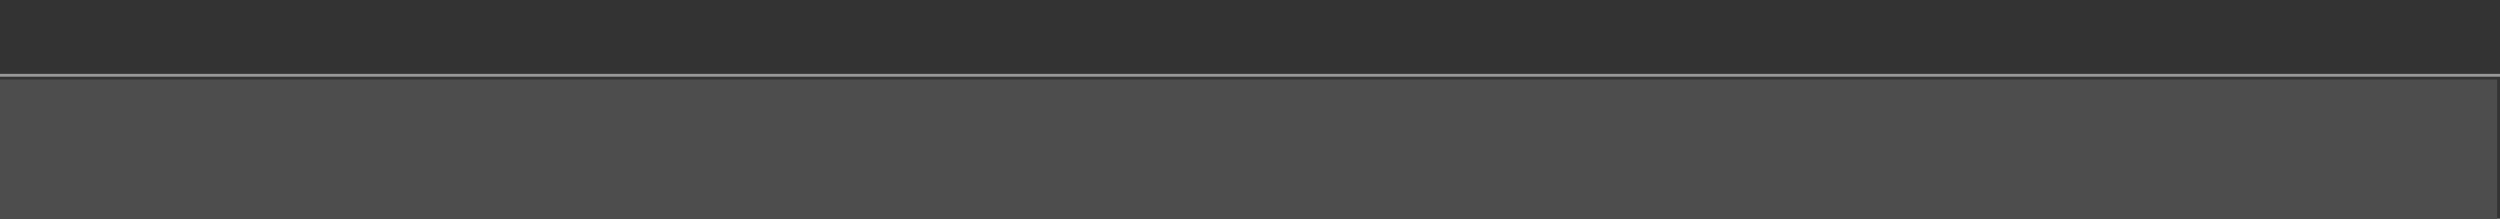
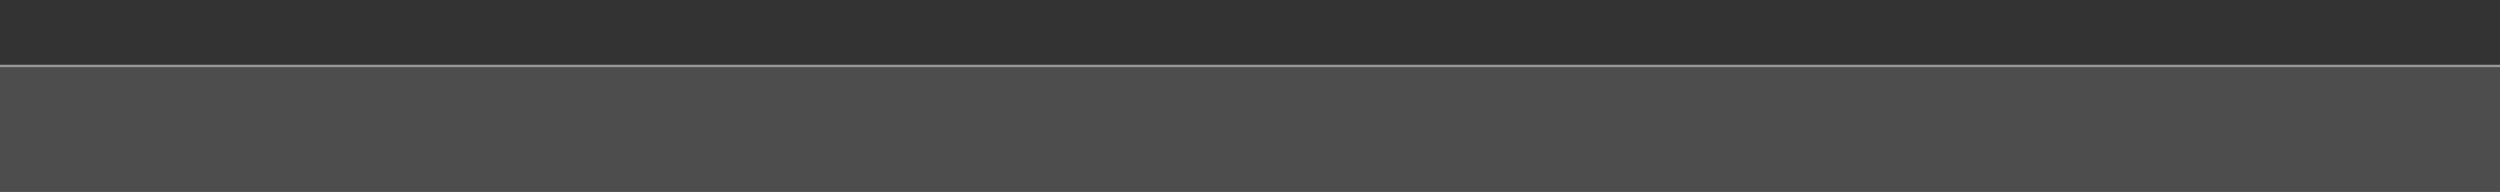
- <svg xmlns="http://www.w3.org/2000/svg" xmlns:xlink="http://www.w3.org/1999/xlink" id="svg2" version="1.1" width="880" height="77">
+ <svg xmlns="http://www.w3.org/2000/svg" xmlns:xlink="http://www.w3.org/1999/xlink" id="svg2" version="1.1" width="1004" height="77">
  <defs id="defs6">
    <linearGradient gradientTransform="matrix(1.064405,0,0,1,-1.701955,0)" gradientUnits="userSpaceOnUse" y2="8.909" x2="32.829" y1="8.909" x1="16.775" id="linearGradient3607-1" xlink:href="#linearGradient3601-1" />
    <linearGradient id="linearGradient3601-1">
      <stop id="stop3603-5" offset="0" style="stop-color:#4d4d4d;stop-opacity:1;" />
      <stop id="stop3605-9" offset="1" style="stop-color:#202020;stop-opacity:1;" />
    </linearGradient>
    <linearGradient xlink:href="#linearGradient3601-1" id="linearGradient2891" gradientUnits="userSpaceOnUse" gradientTransform="matrix(1.064405,0,0,1,-1.701955,0)" x1="16.775" y1="8.909" x2="32.829" y2="8.909" />
    <linearGradient xlink:href="#linearGradient3601-1" id="linearGradient2896" gradientUnits="userSpaceOnUse" gradientTransform="matrix(1.020055,0,0,1.551539,-441.059,-113.21)" x1="16.775" y1="8.909" x2="32.829" y2="8.909" />
    <filter color-interpolation-filters="sRGB" height="1" width="1" y="0" x="0" id="filter2855">
      <feGaussianBlur stdDeviation="4.2" in="SourceAlpha" id="feGaussianBlur2857" />
      <feOffset result="result91" dx="5" dy="5" id="feOffset2859" />
      <feComposite in="SourceGraphic" operator="out" in2="result91" id="feComposite2861" />
    </filter>
    <filter color-interpolation-filters="sRGB" id="filter3632">
      <feGaussianBlur result="result8" stdDeviation="4" id="feGaussianBlur3634" />
      <feOffset result="result11" dy="4" dx="4" id="feOffset3636" />
      <feComposite operator="in" in="SourceGraphic" result="result6" in2="result11" id="feComposite3638" />
      <feFlood flood-color="rgb(0,0,0)" flood-opacity="1" in="result6" result="result10" id="feFlood3640" />
      <feBlend result="result12" in="result6" mode="normal" in2="result10" id="feBlend3642" />
      <feComposite operator="in" result="result2" in2="SourceGraphic" id="feComposite3644" />
    </filter>
    <filter color-interpolation-filters="sRGB" id="filter8106">
      <feGaussianBlur stdDeviation="4" in="SourceAlpha" result="result0" id="feGaussianBlur8108" />
      <feOffset result="result4" dy="5" dx="5" id="feOffset8110" />
      <feComposite result="result3" operator="xor" in="SourceGraphic" in2="result4" id="feComposite8112" />
    </filter>
    <filter color-interpolation-filters="sRGB" x="-0.25" y="-0.25" width="1.5" height="1.5" id="filter8082">
      <feGaussianBlur result="result1" stdDeviation="4" id="feGaussianBlur8084" />
      <feComposite operator="in" result="result4" in="result1" in2="result1" id="feComposite8086" />
      <feGaussianBlur in="result4" result="result6" stdDeviation="2" id="feGaussianBlur8088" />
      <feComposite result="result8" in="result6" operator="xor" in2="result4" id="feComposite8090" />
      <feComposite in="result4" result="fbSourceGraphic" operator="atop" in2="result8" id="feComposite8092" />
      <feSpecularLighting in="fbSourceGraphic" result="result1" lighting-color="#ffffff" surfaceScale="3" specularConstant="1.3" specularExponent="10" id="feSpecularLighting8094">
        <feDistantLight elevation="55" azimuth="235" id="feDistantLight8096" />
      </feSpecularLighting>
      <feComposite in="result1" result="result2" operator="atop" in2="fbSourceGraphic" id="feComposite8098" />
      <feComposite k4="0" k1="0" in="fbSourceGraphic" result="result4" operator="arithmetic" k2="1" k3="1" in2="result2" id="feComposite8100" />
      <feComposite result="result9" in="result4" operator="over" in2="SourceGraphic" id="feComposite8102" />
      <feBlend mode="multiply" in2="result2" id="feBlend8104" />
    </filter>
    <linearGradient y2="15.762" x2="40.867" y1="43.375" x1="41.195" gradientTransform="matrix(1,0,0,0.9920855,467.422,-26.67213)" gradientUnits="userSpaceOnUse" id="linearGradient3419" xlink:href="#linearGradient2817" />
    <linearGradient id="linearGradient2817">
      <stop style="stop-color:#000000;stop-opacity:1;" offset="0" id="stop2819" />
      <stop id="stop2827" offset="0.5" style="stop-color:#323232;stop-opacity:1;" />
      <stop id="stop2825" offset="0.5" style="stop-color:#969696;stop-opacity:1;" />
      <stop style="stop-color:#c8c8c8;stop-opacity:1;" offset="1" id="stop2821" />
    </linearGradient>
    <linearGradient xlink:href="#linearGradient2817" id="linearGradient2823" x1="41.195" y1="43.375" x2="40.867" y2="15.762" gradientUnits="userSpaceOnUse" gradientTransform="matrix(1,0,0,0.9920855,0,0.1247514)" />
    <linearGradient gradientTransform="matrix(1.064405,0,0,1,-1.105011,0)" gradientUnits="userSpaceOnUse" y2="8.909" x2="32.829" y1="8.909" x1="16.775" id="linearGradient3607" xlink:href="#linearGradient3601" />
    <linearGradient id="linearGradient3601">
      <stop id="stop3603" offset="0" style="stop-color:#4d4d4d;stop-opacity:1;" />
      <stop id="stop3605" offset="1" style="stop-color:#202020;stop-opacity:1;" />
    </linearGradient>
    <linearGradient xlink:href="#linearGradient3601-1" id="linearGradient3038" gradientUnits="userSpaceOnUse" gradientTransform="matrix(1.020055,0,0,1.551539,-20.57345,-103.049)" x1="16.775" y1="8.909" x2="32.829" y2="8.909" />
  </defs>
-   <rect style="fill:#333333;fill-opacity:1;stroke:none" id="rect3611" width="880" height="77" x="0" y="0" />
-   <path style="fill:#4d4d4d;fill-opacity:1;stroke:none" d="m -1,28 0,50 880,0 0,-50 -880,0 z" id="rect2818" />
+   <rect style="fill:#333333;fill-opacity:1;stroke:none" id="rect3611" width="1004" height="77" x="0" y="0" />
+   <path style="fill:#4d4d4d;fill-opacity:1;stroke:none" d="m 0,27 0,50 1004,0 0,-50 L 0,27 z" id="rect2818" />
  <rect style="fill:none;stroke:none" id="rect2818-5" width="130" height="100" x="420.486" y="10.161" />
-   <path id="path3042" d="m 0,26 0,1 880,0 0,-1 -880,0 z" style="fill:#989898;fill-opacity:1;stroke:none" />
+   <path id="path3042" d="m 0,26 0,1 1004,0 0,-1 L 0,26 z" style="fill:#989898;fill-opacity:1;stroke:none" />
</svg>
